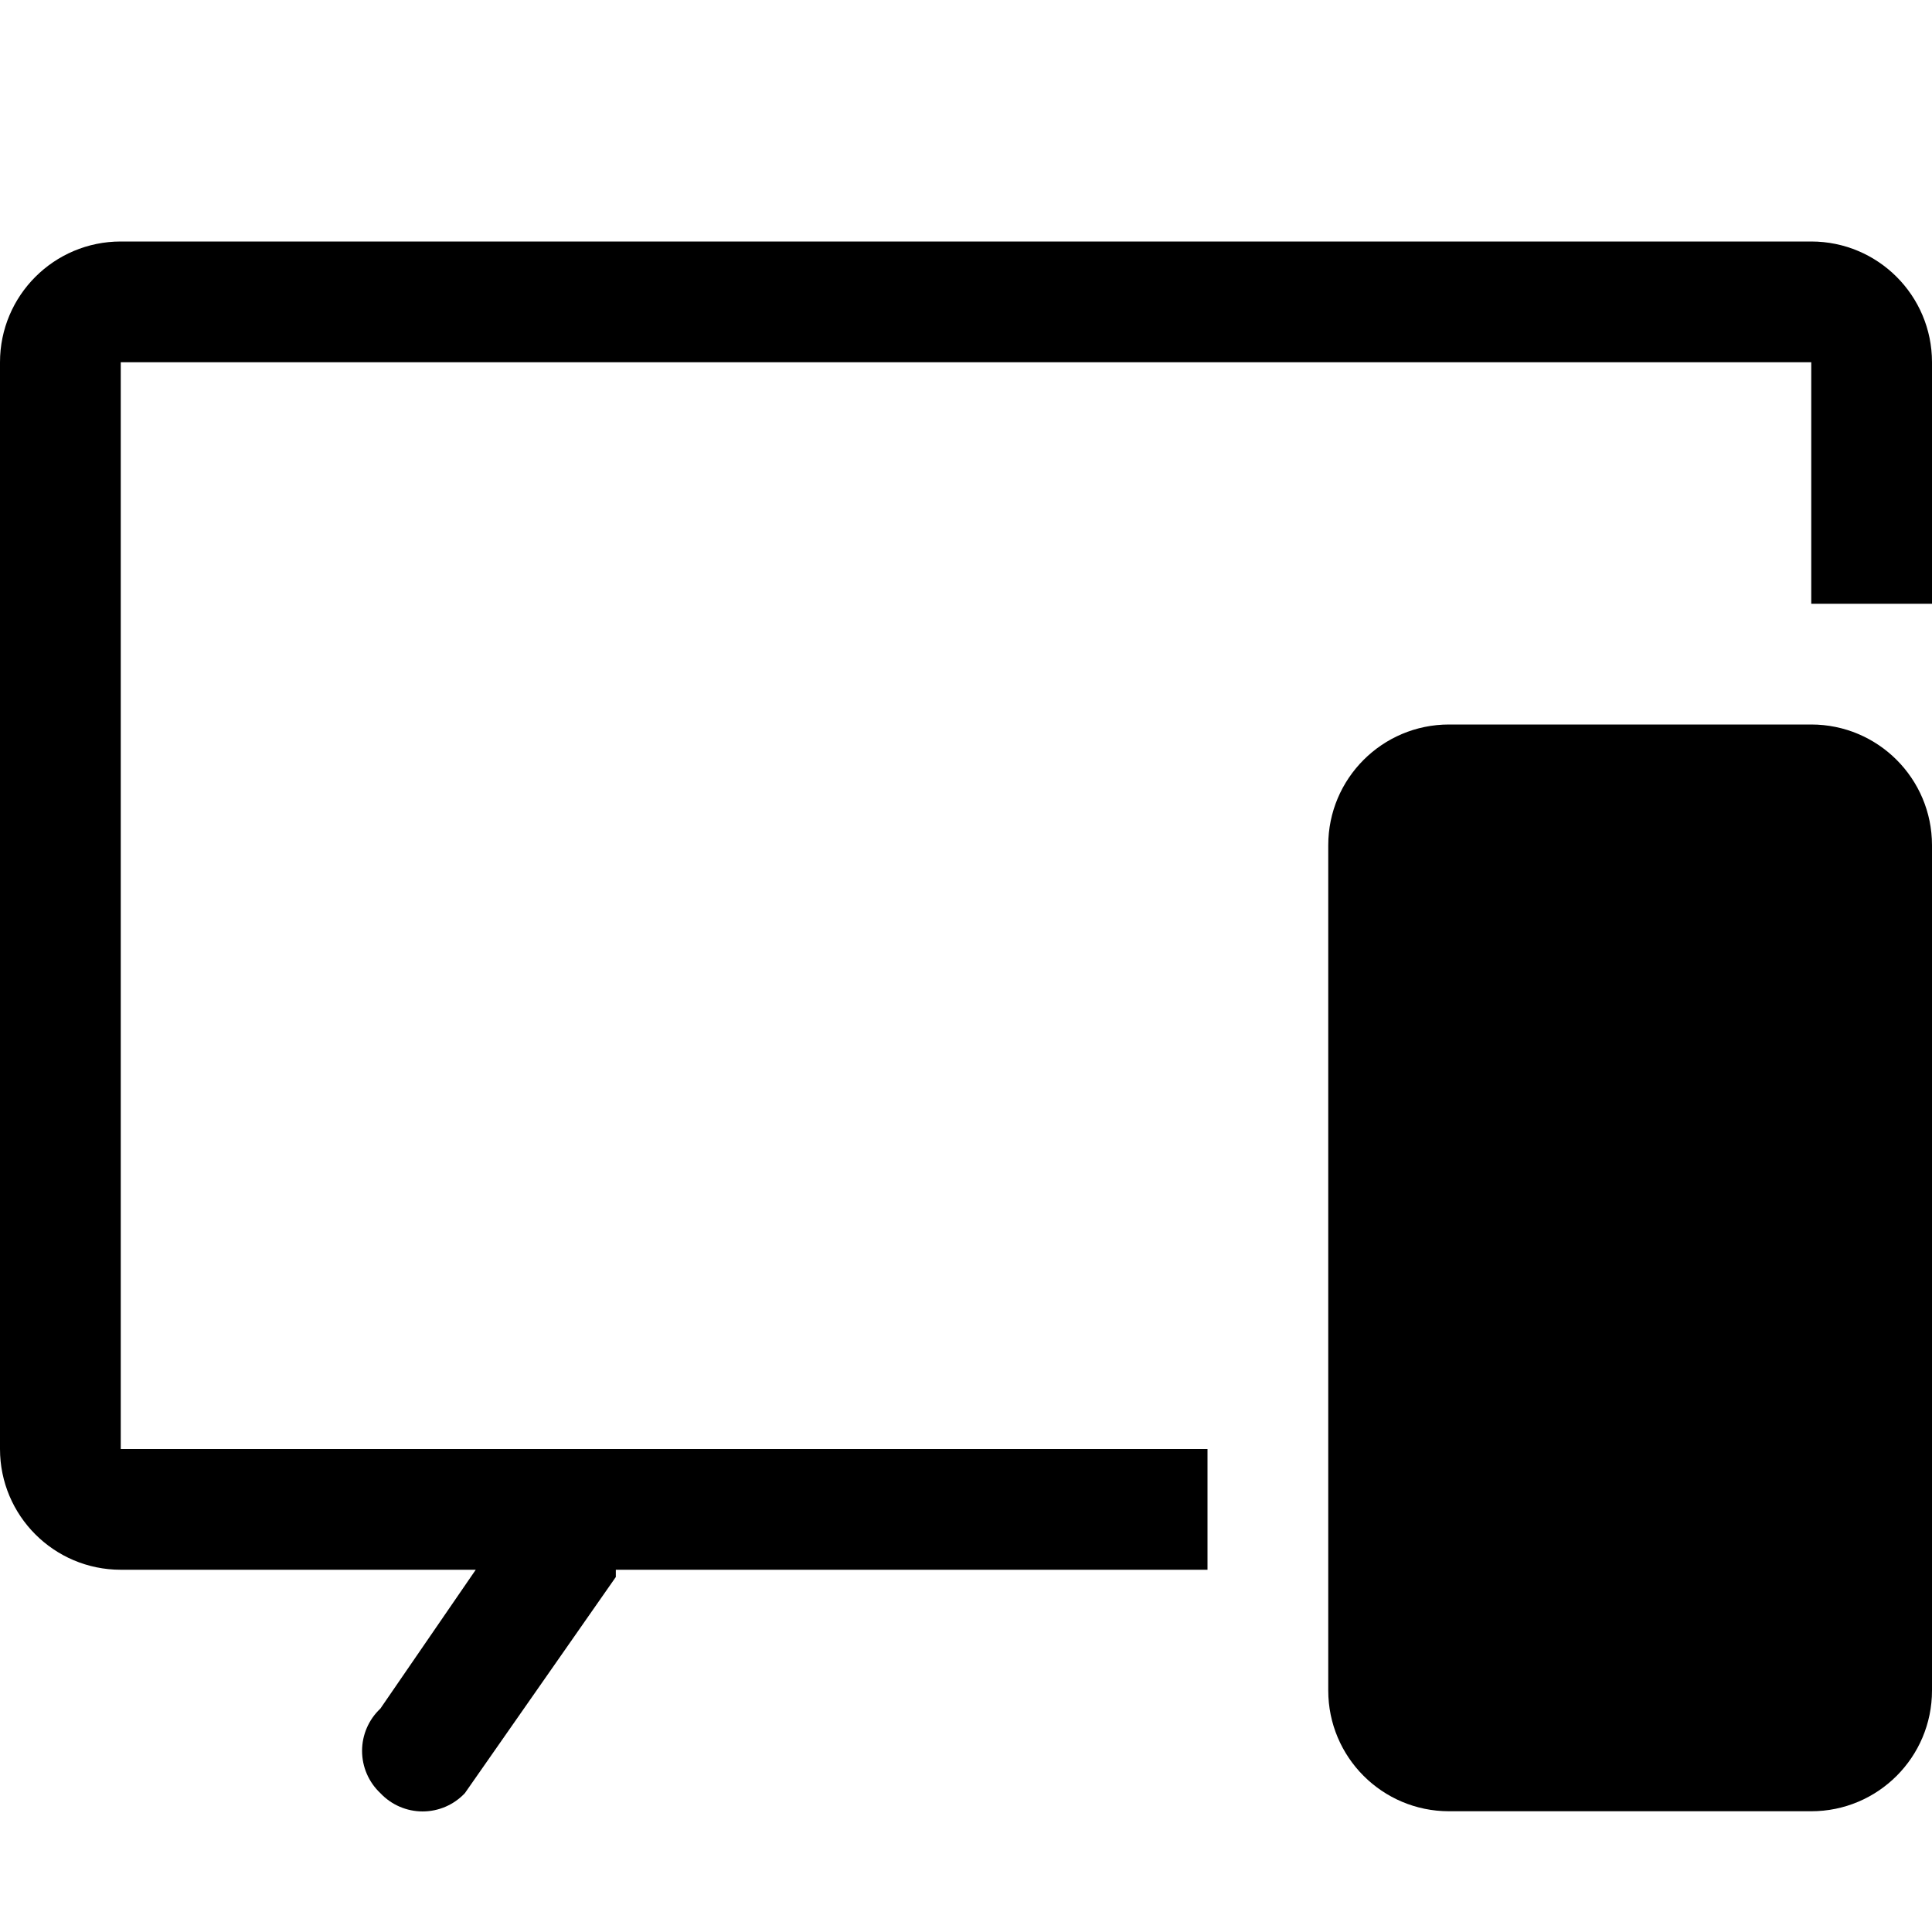
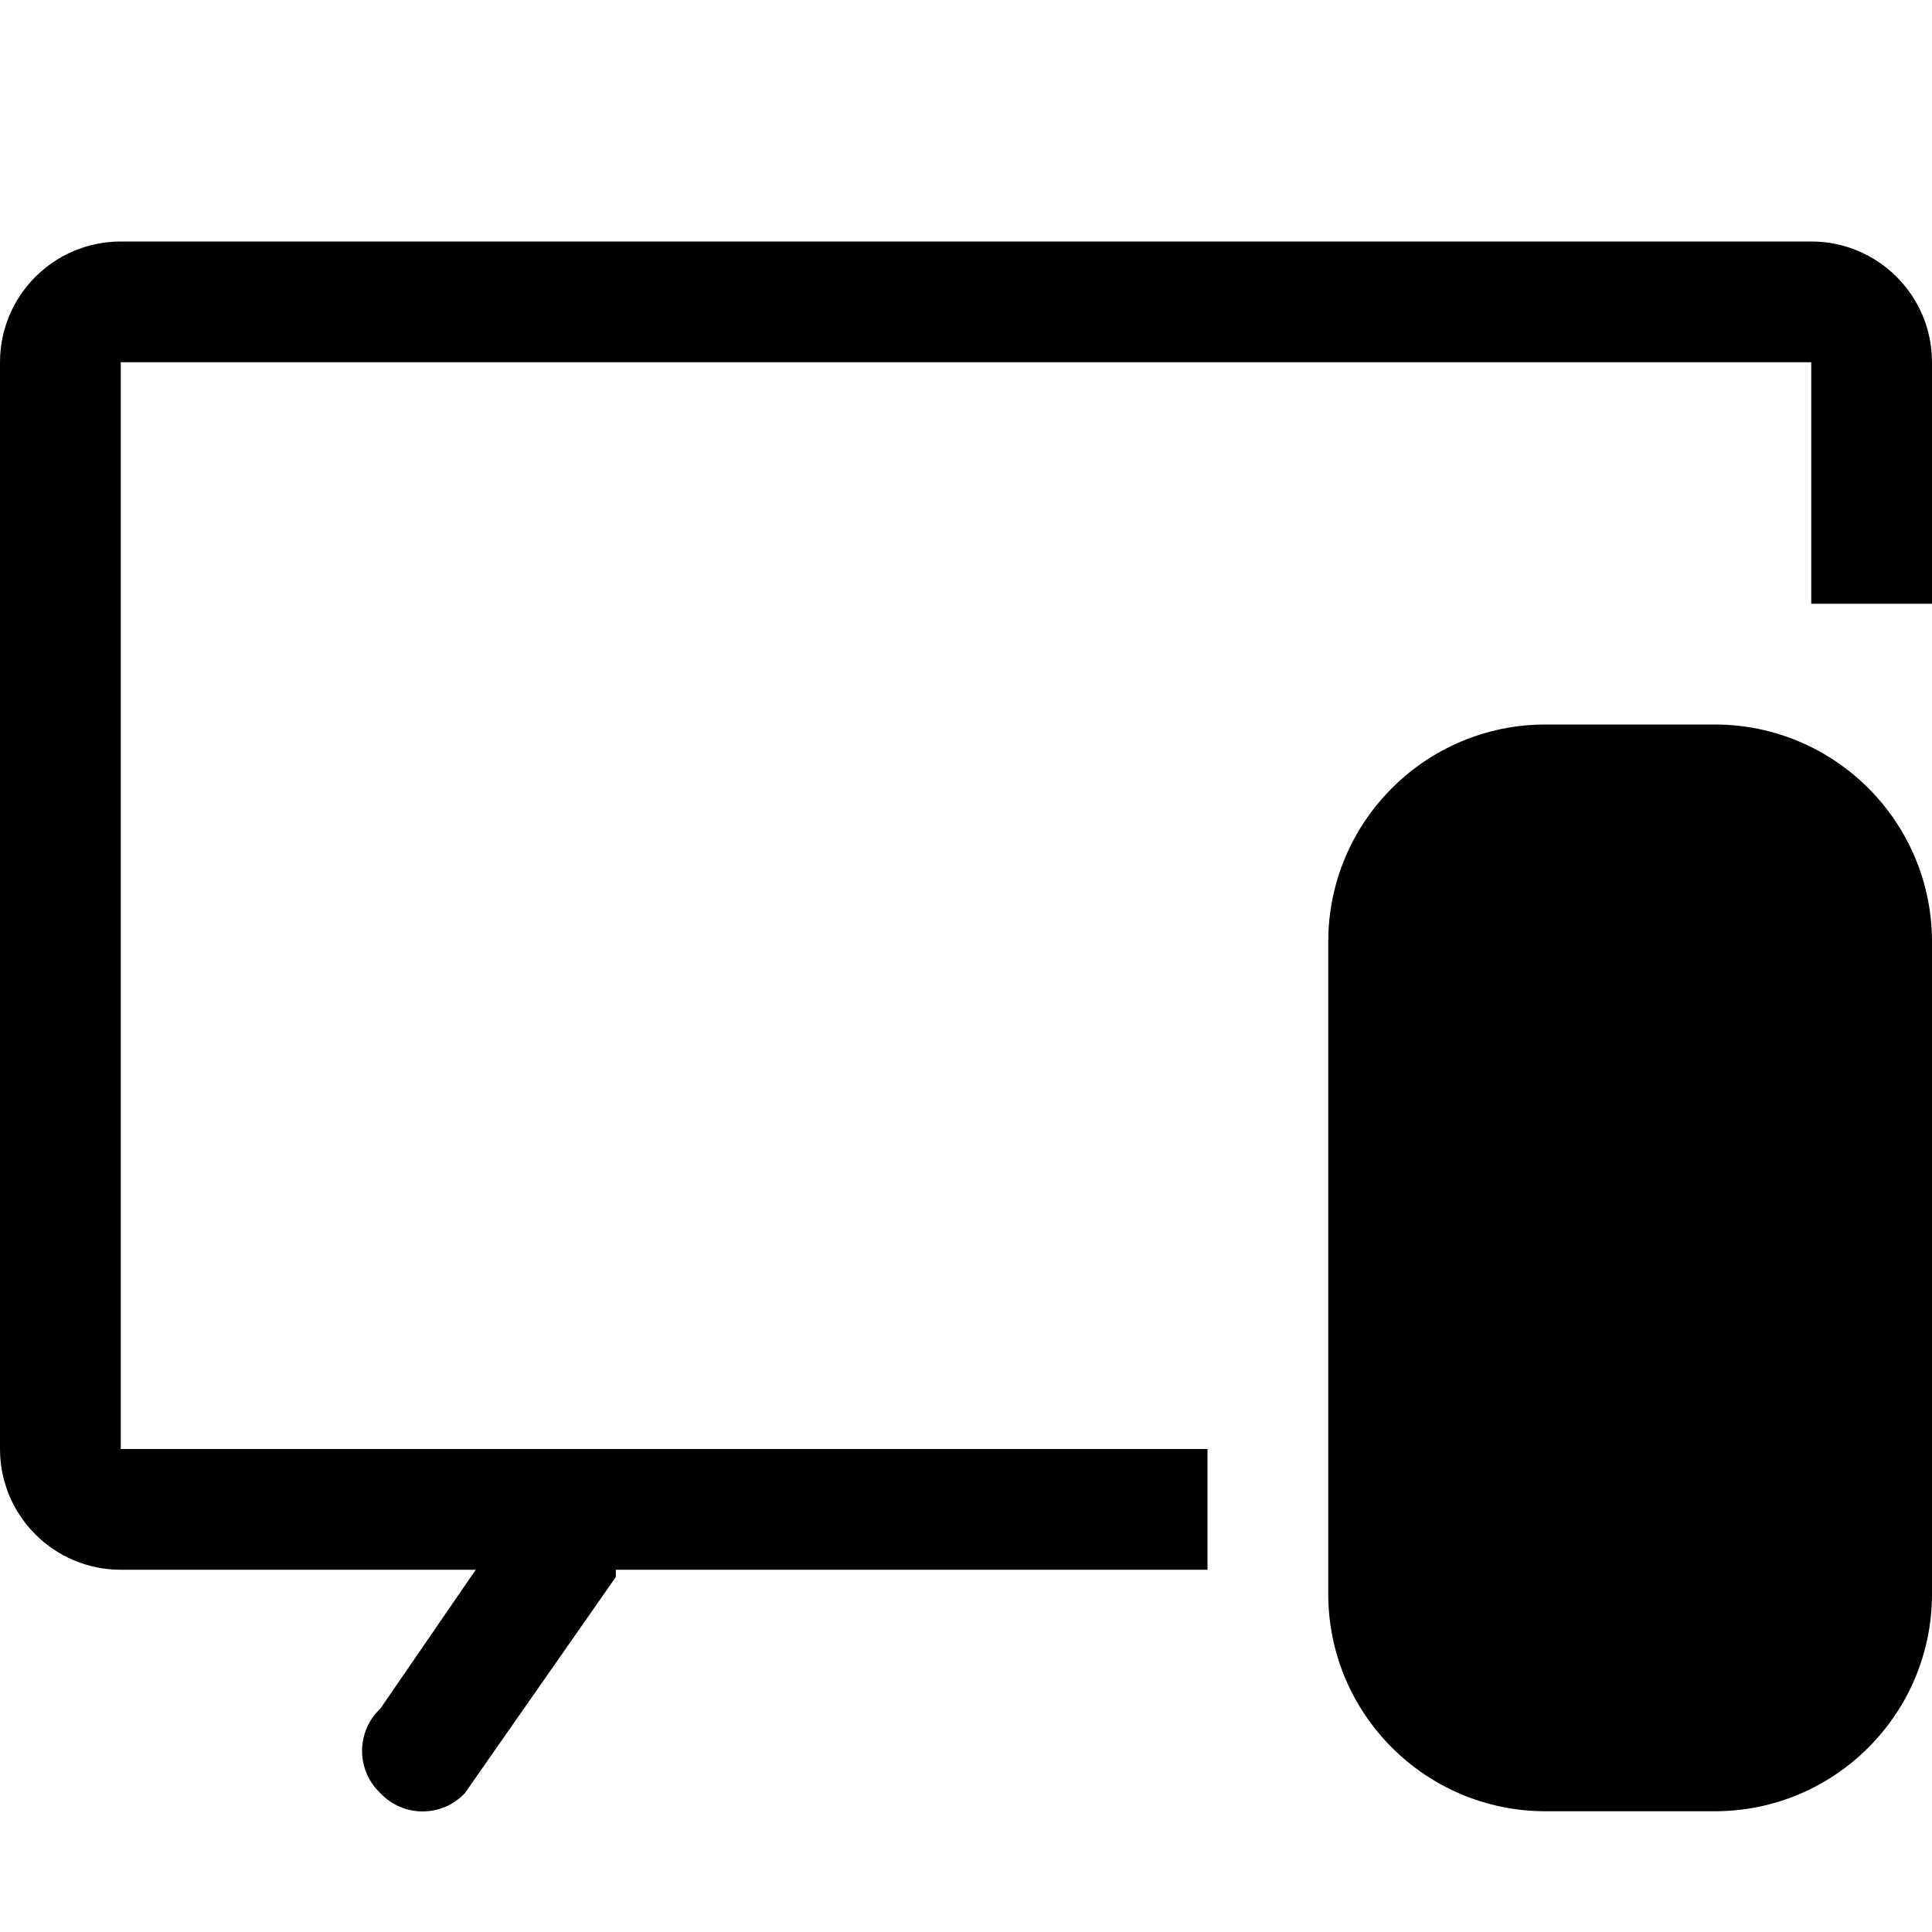
<svg xmlns="http://www.w3.org/2000/svg" id="Icon" viewBox="0 0 16 16">
  <path d="M15,2H1A1,1,0,0,0,0,3v9a1,1,0,0,0,1,1H3.94l-.79,1.15a.48.48,0,0,0,0,.7.48.48,0,0,0,.7,0L5.1,13.06l0-.06H10V12H1V3H15V5h1V3A1,1,0,0,0,15,2Z" />
-   <rect x="11" y="6" width="5" height="9" rx="1" ry="1" />
+   <rect x="11" y="6" width="5" height="9" rx="1.8" />
</svg>
